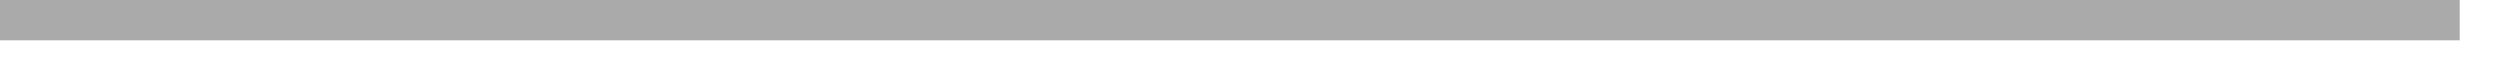
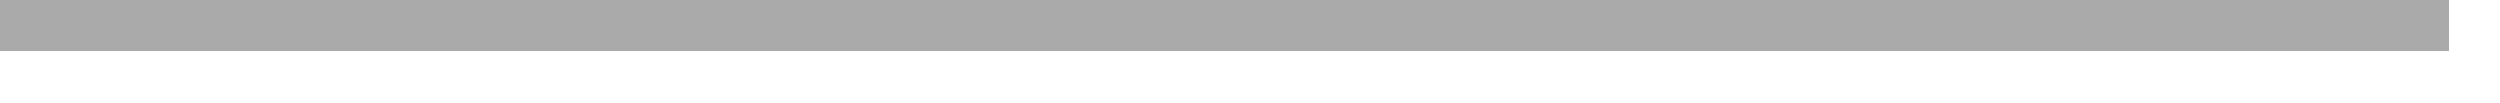
- <svg xmlns="http://www.w3.org/2000/svg" version="1.1" width="62px" height="2px">
-   <g transform="matrix(1 0 0 1 -1367 -3245 )">
-     <path d="M 1367 3245.5  L 1428 3245.5  " stroke-width="1" stroke="#aaaaaa" fill="none" />
+ <svg xmlns="http://www.w3.org/2000/svg" version="1.1" width="49px" height="2px">
+   <g transform="matrix(1 0 0 1 -1033 -3256 )">
+     <path d="M 1033 3256.5  L 1081 3256.5  " stroke-width="1" stroke="#aaaaaa" fill="none" />
  </g>
</svg>
